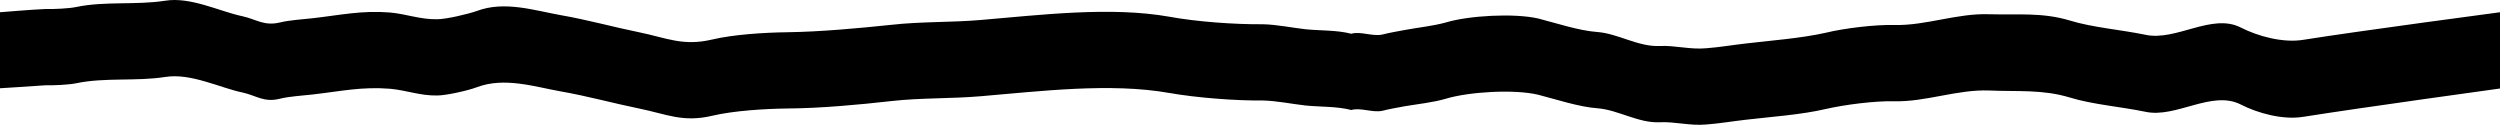
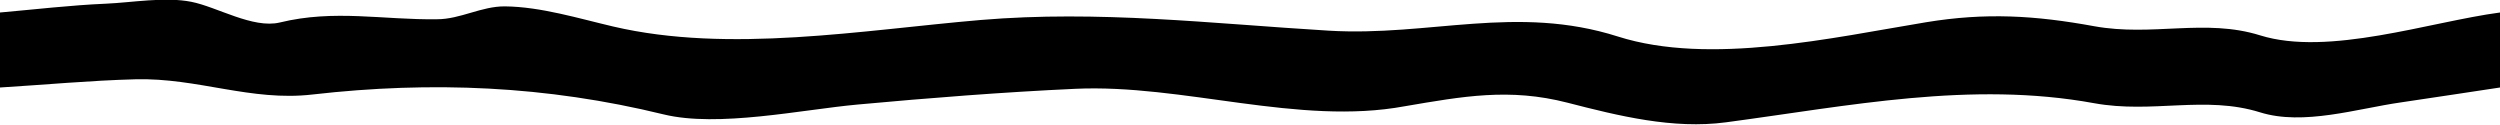
<svg xmlns="http://www.w3.org/2000/svg" version="1.1" id="WaveLine" x="0" y="0" width="1000" height="50" viewBox="0 0 1000 50">
-   <path d="M0,4.9c0,0,13-1.1,18.3-1.3c3.1,0.1,9.4-0.2,12.2-0.8C41.9,0.4,54.4,2.1,66,0.3c10.2-1.7,21.9,4.3,31,6.2  c5.5,1.2,8.6,4,14.9,2.5c4.1-1,8.8-1.2,13.1-1.7C136.4,6,144.6,4.1,156,5c6.6,0.6,12,2.8,18.8,2.7c3.7,0,12.5-2.1,15.9-3.3  c11.1-4.2,23.1-0.2,33.8,1.7c10.4,1.8,20.8,4.7,31.1,6.8c10.9,2.2,17.5,5.7,29.3,2.9c8.4-2,21-2.8,29.9-2.9c13.6-0.2,28.6-1.6,42-3  c11.6-1.3,23.7-0.9,35.4-1.9c23.8-2,52-5.5,75.6-1.3c10.9,2,26.1,3.1,37.4,3c5.3,0.1,11.7,1.4,17,2c6,0.6,12.6,0.3,18.3,1.8  c3.7-1.1,8.6,1.2,12.5,0.3c2.7-0.7,6.2-1.3,8.9-1.8c5.3-1,11.3-1.6,16.4-3c9.2-2.8,27.4-3.8,37-1.6c7,1.8,16.4,4.9,23.6,5.4  c8.3,0.6,16.4,6,25,5.6c6.1-0.3,12.2,1.5,18.6,0.9c5.3-0.4,10.5-1.3,15.8-1.9c10.2-1.2,22.2-2.1,32-4.3c7.4-1.8,19.6-3.3,27.5-3.1  c12.5,0.3,25.2-4.8,37.9-4.3C807.2,6,817,4.9,827.9,8.2c9.1,2.8,20.6,3.7,30.2,5.7c12.3,2.7,26.6-8.8,38.2-2.9  c6.8,3.5,17,6.3,25.2,4.9c21.9-3.5,78.5-11,78.5-11v30.5c0,0-56.6,7.8-78.5,11.3c-8.2,1.4-18.4-1.4-25.2-4.9  c-11.6-5.9-25.9,5.6-38.2,2.9c-9.6-2-21.1-2.9-30.2-5.7c-10.9-3.3-20.7-2.3-32.2-2.8c-12.7-0.5-25.4,4.6-37.9,4.3  c-7.9-0.2-20.1,1.4-27.5,3.1c-9.8,2.3-21.8,3.1-32,4.3c-5.3,0.6-10.5,1.5-15.8,1.9c-6.4,0.6-12.5-1.2-18.6-0.9  c-8.6,0.4-16.7-5-25-5.6c-7.2-0.5-16.6-3.6-23.6-5.4c-9.6-2.3-27.8-1.2-37,1.6c-5.1,1.5-11.1,2.1-16.4,3c-2.7,0.5-6.2,1.1-8.9,1.8  c-3.9,0.9-8.8-1.4-12.5-0.3c-5.7-1.5-12.3-1.2-18.3-1.8c-5.3-0.6-11.7-1.9-17-2c-11.3,0.1-26.5-1.1-37.4-3  c-23.6-4.2-51.8-0.7-75.6,1.3c-11.7,1-23.8,0.6-35.4,1.9c-13.4,1.5-28.4,2.9-42,3c-8.9,0.1-21.5,0.9-29.9,2.9  c-11.8,2.8-18.4-0.7-29.3-2.9c-10.3-2.1-20.7-5-31.1-6.8c-10.7-1.9-22.7-5.9-33.8-1.7c-3.4,1.3-12.2,3.3-15.9,3.3  c-6.8,0.1-12.2-2.1-18.8-2.7c-11.4-0.9-19.6,1-31,2.3c-4.3,0.5-9,0.7-13.1,1.7c-6.3,1.6-9.4-1.3-14.9-2.5c-9.1-1.9-20.8-7.9-31-6.2  c-11.6,1.8-24.1,0.1-35.5,2.5c-2.8,0.6-9.1,0.9-12.2,0.8C13,34.5,0,35.3,0,35.3V4.9z" />
+   <path d="M0,5c13.93-1.223,28.253-2.917,42.192-3.515c10.75-0.461,23.707-2.859,34.356-0.756C86.795,2.754,101.191,11.55,111.9,9  c21.917-5.345,41.312-0.983,62.9-1.3c9.365,0,17.789-5.249,27.219-5.148c14.291,0.153,29.412,4.815,43.252,8.052  C291.64,21.45,344.78,12.053,392.2,8c47.434-3.986,92.091,1.421,139.263,4.263c40.346,2.43,75.079-10.574,115.696,2.345  c36.718,11.679,85.971,0.434,123.2-5.7c23.956-3.947,43.67-2.741,67.281,1.571c23.316,4.257,44.41-3.207,66.393,3.659  C931.347,22.667,971.971,8.726,1000,5c0,6.187,0,30,0,30s-33.869,5.137-39.656,5.961c-17.478,2.49-38.96,9.395-56.311,3.976  c-21.982-6.865-43.076,0.6-66.393-3.659c-49.234-8.991-98.009,1.084-147.24,7.647c-21.216,2.829-42.943-2.575-63.375-7.837  c-23.286-5.997-41.91-2.532-65.125,1.412c-42.468,7.864-88.719-8.968-131.825-6.975c-28.999,1.341-58.198,3.64-87.098,6.297  c-22.344,2.055-55.746,9.262-77.559,3.93C218.576,34.301,172.687,32.362,125,37.8c-24.634,2.864-45.958-6.731-70.826-6.085  C36.112,32.185,18.061,33.905,0,35C0,24.867,0,15.133,0,5z" />
</svg>
